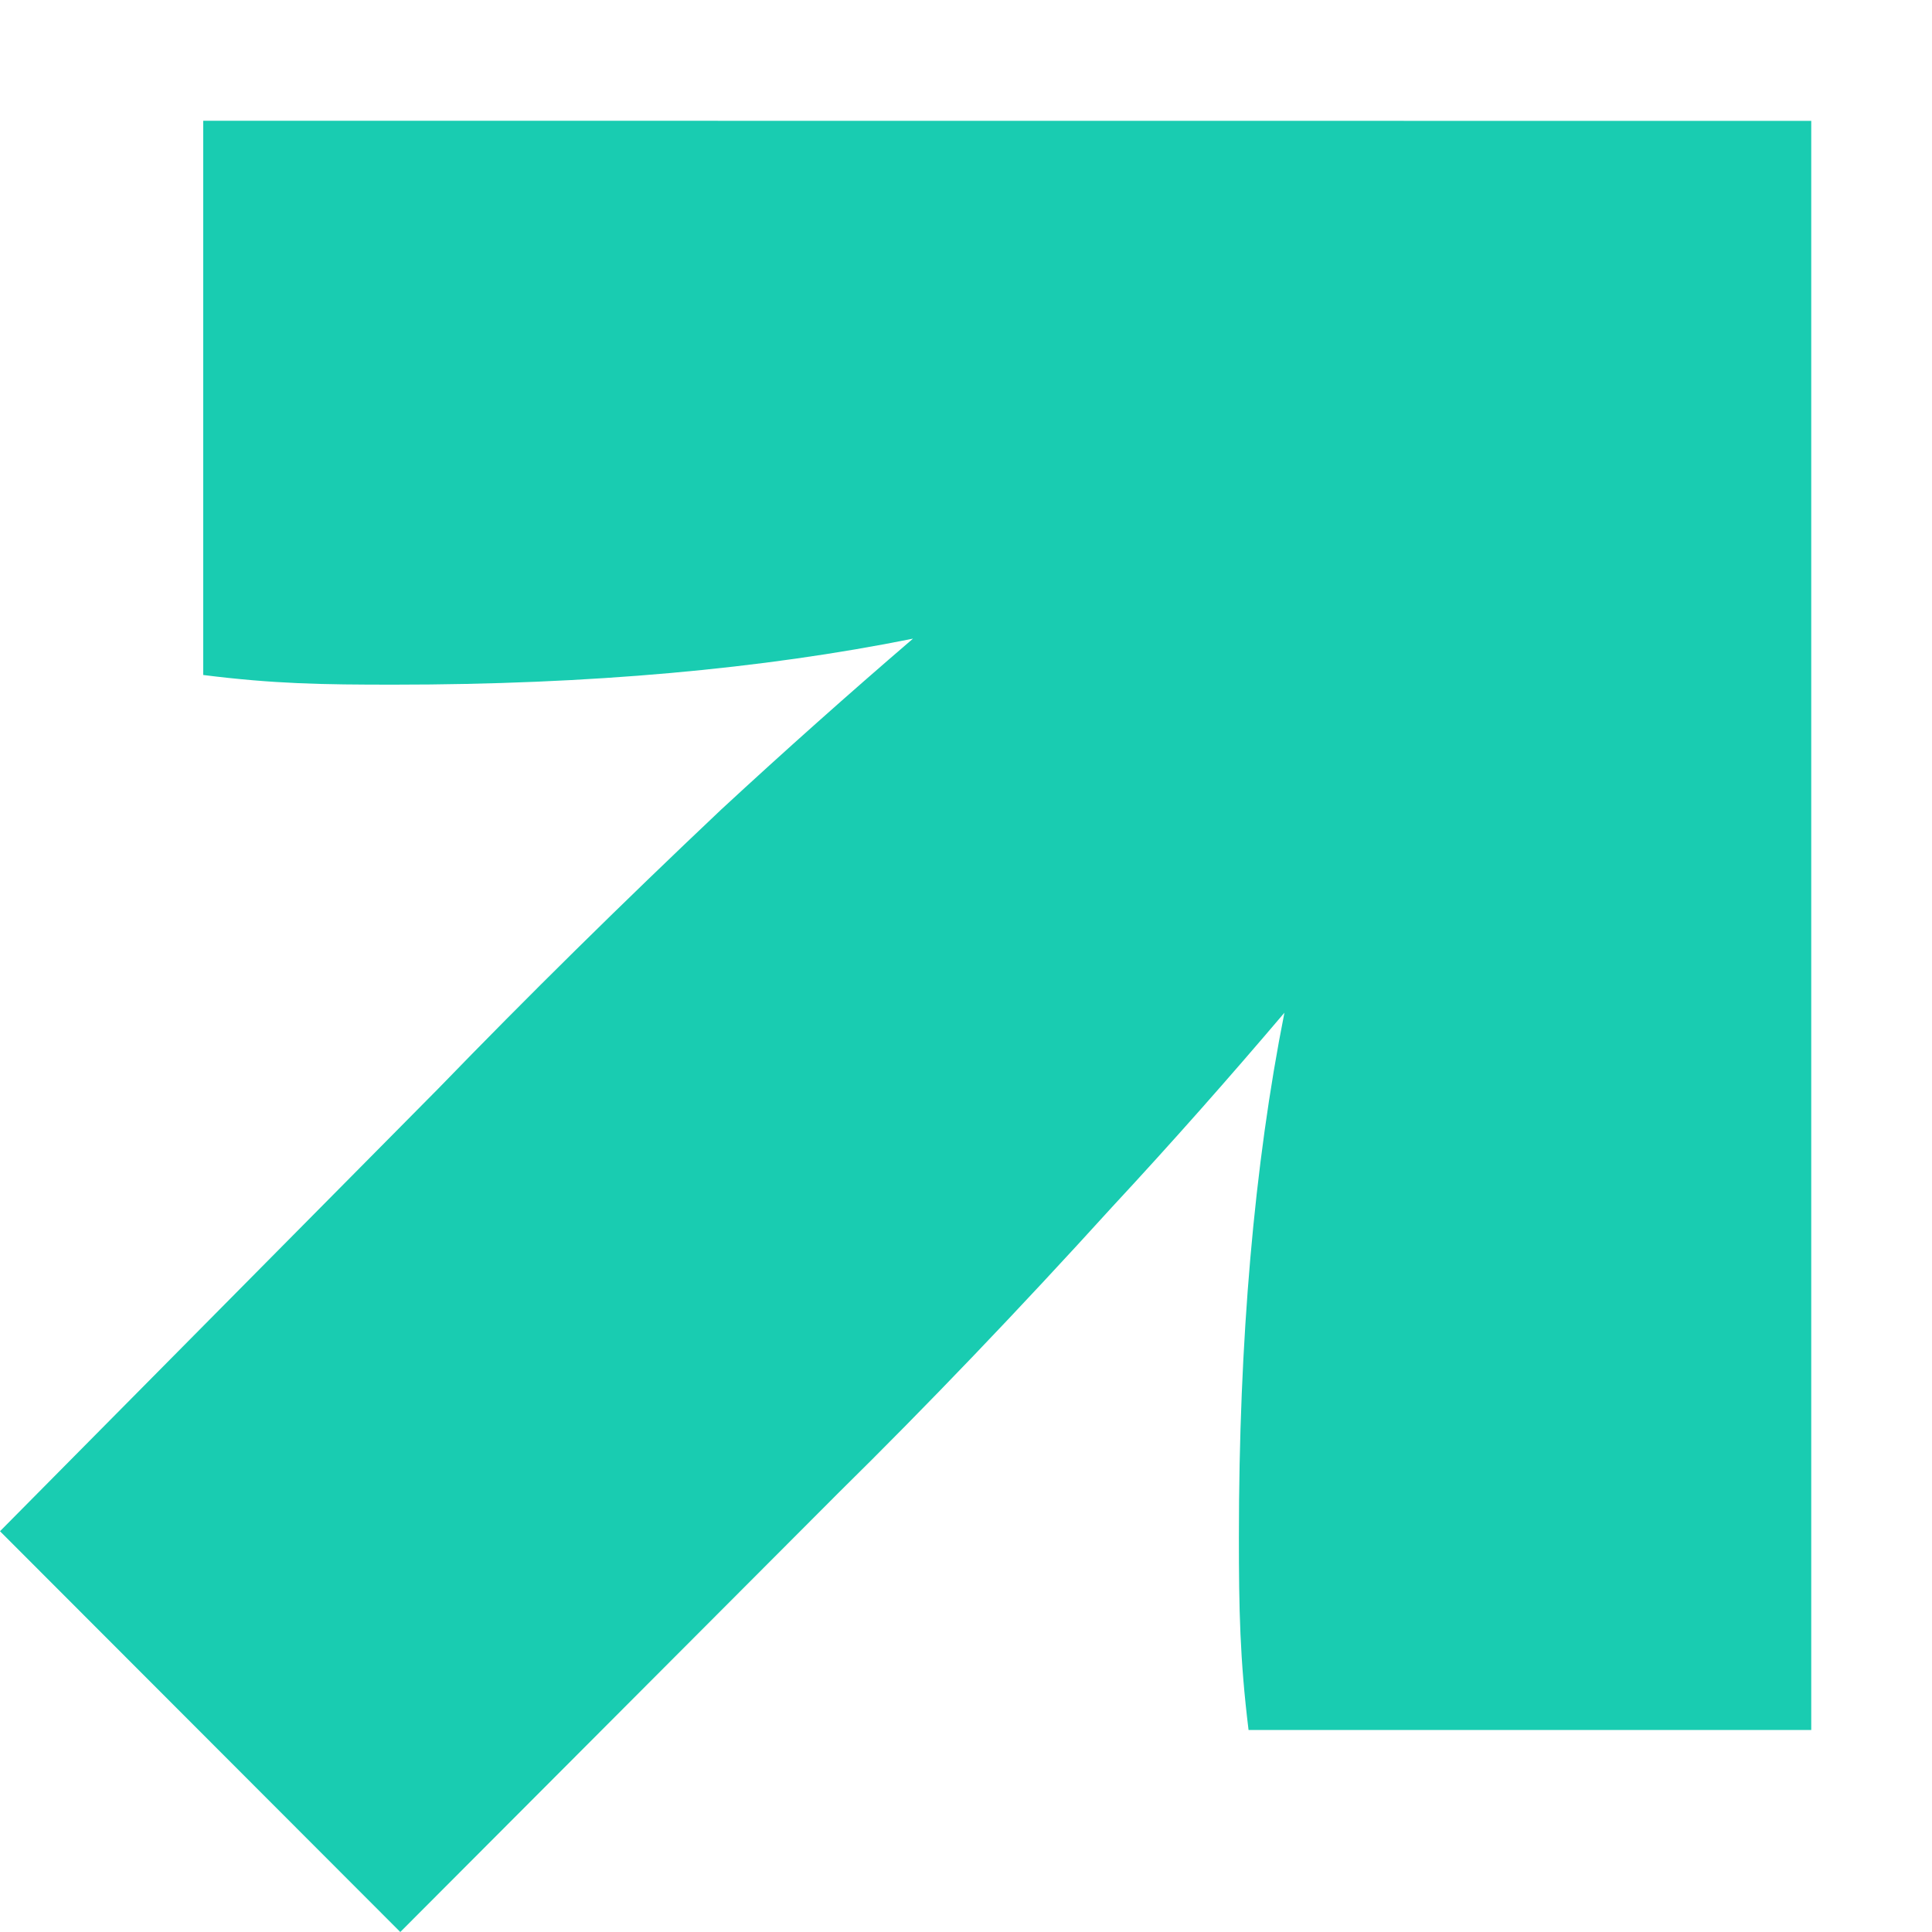
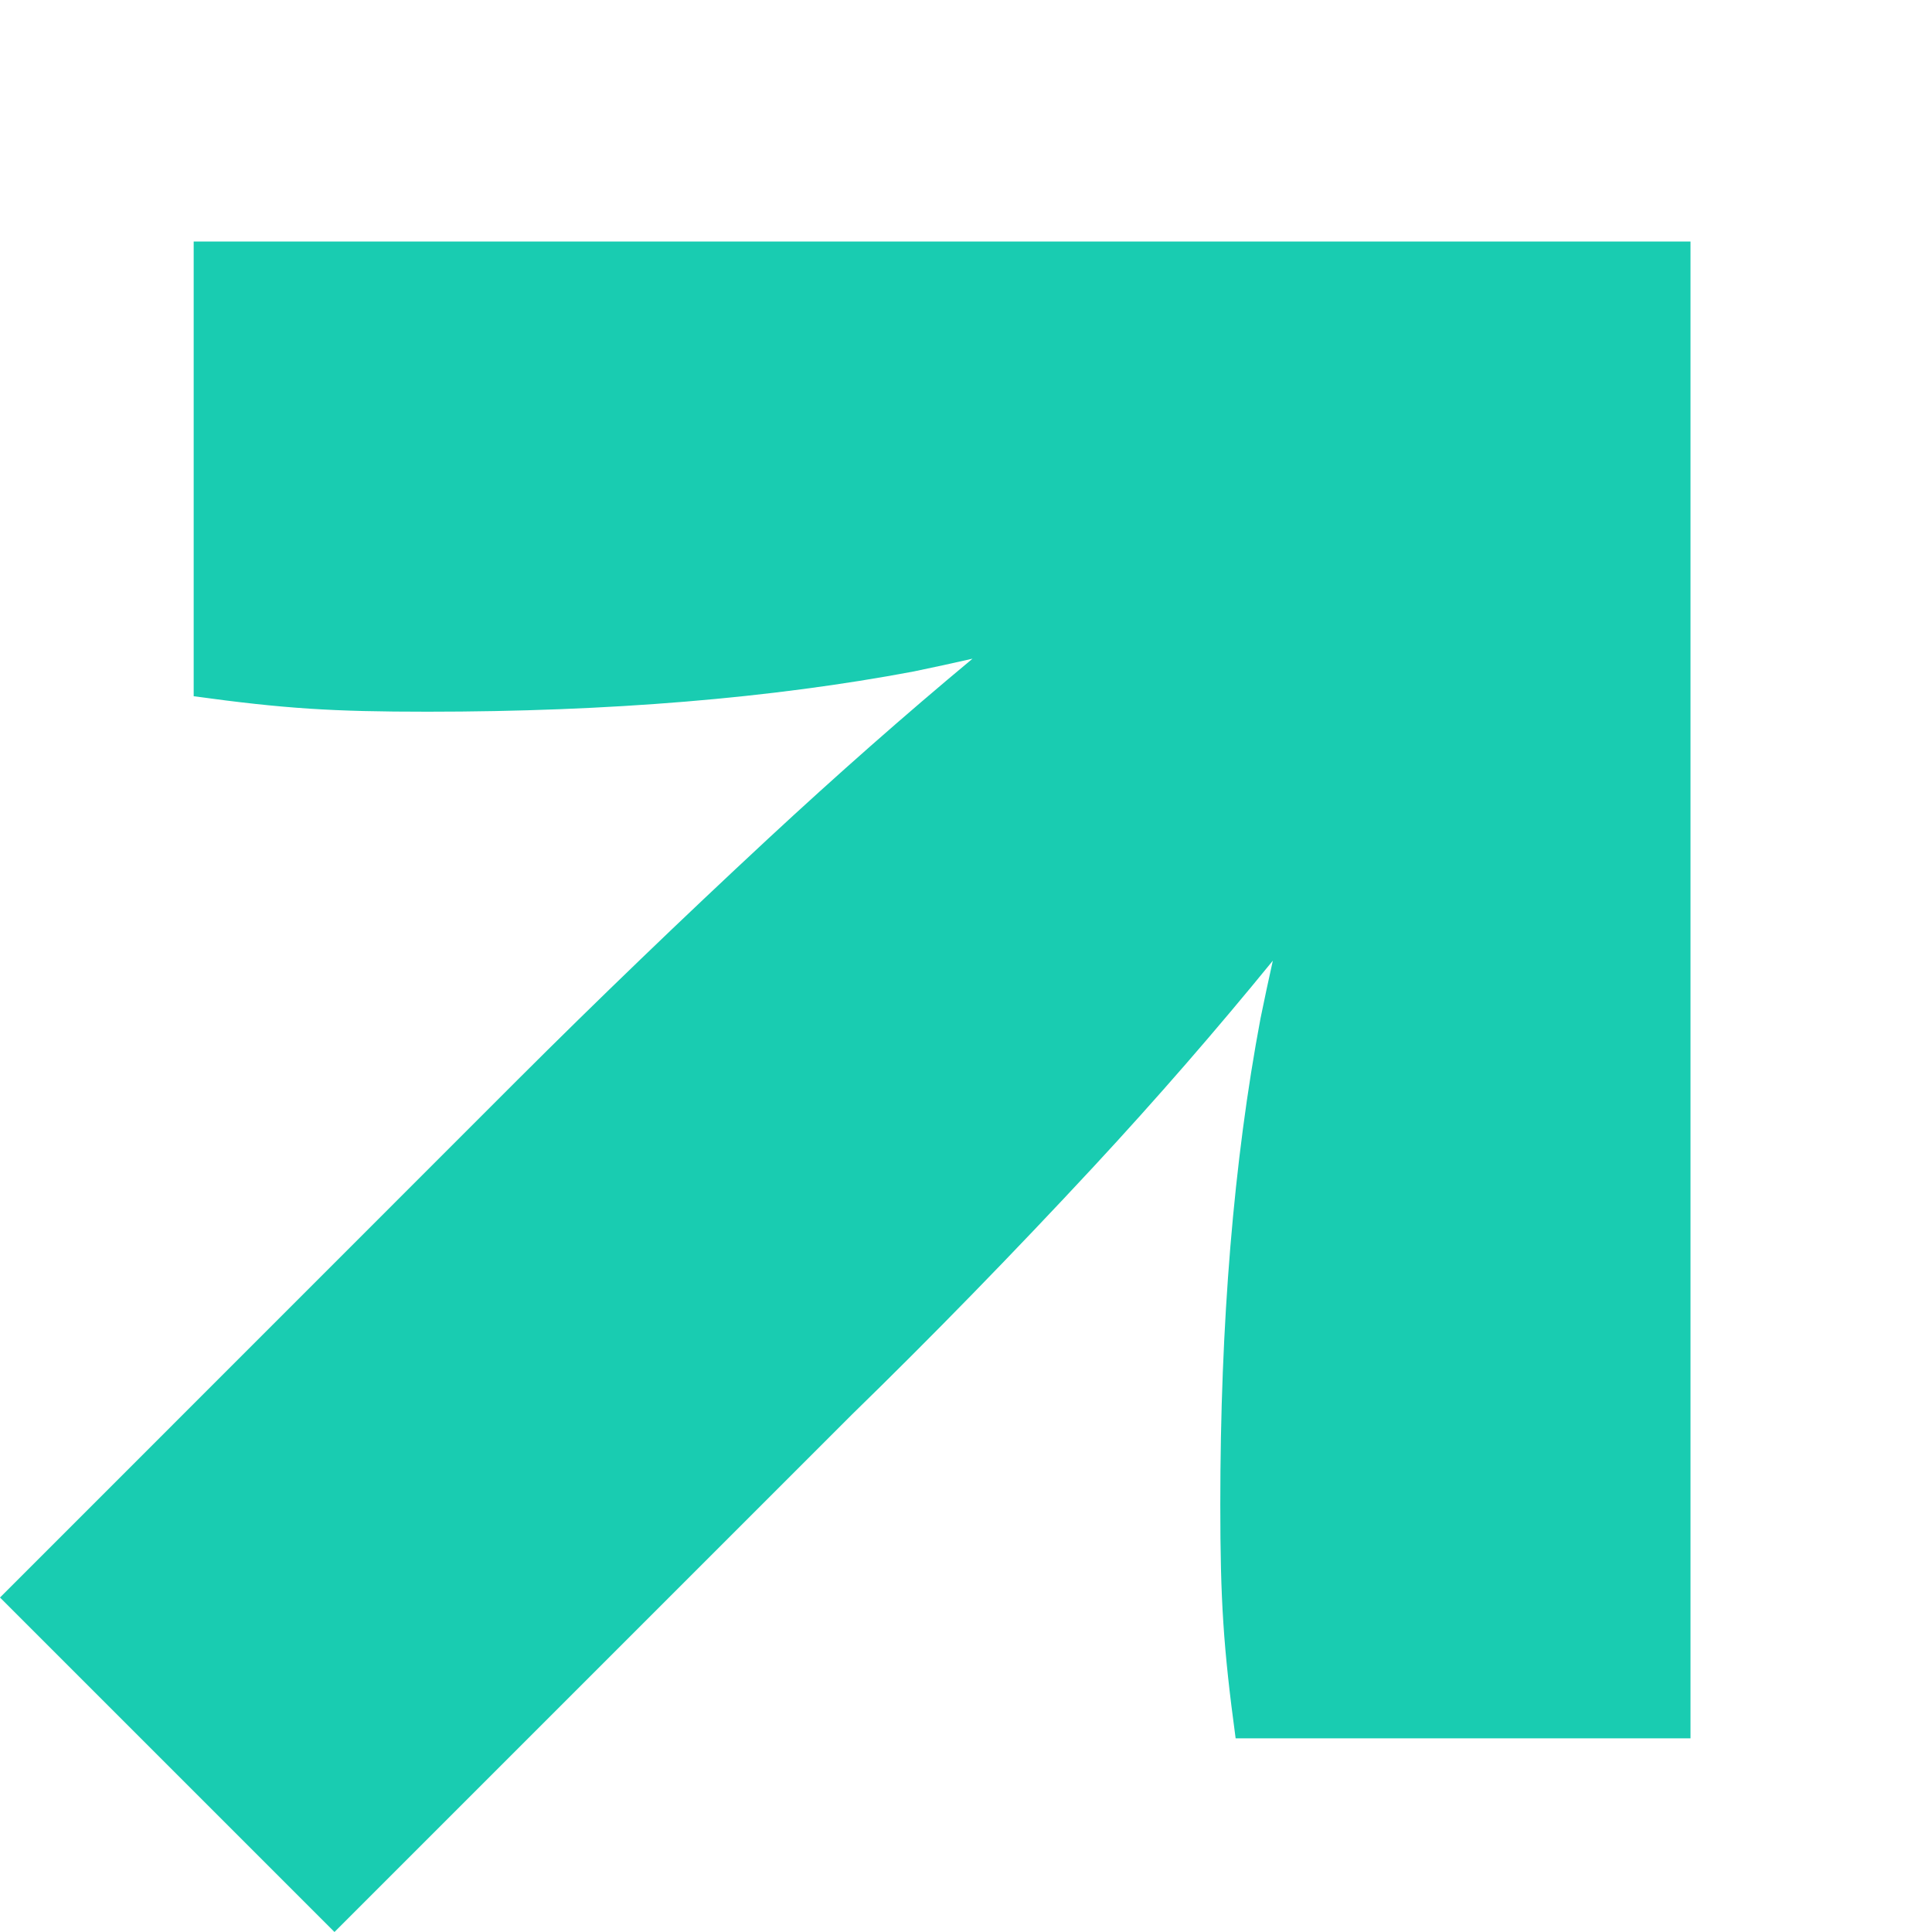
<svg xmlns="http://www.w3.org/2000/svg" width="16" height="16" viewBox="0 0 16 16" fill="none">
-   <path d="M15 1.001V14.327H10.34C10.268 13.741 10.26 13.323 10.26 12.734C10.26 11.096 10.387 9.647 10.637 8.387C10.181 8.924 9.706 9.462 9.208 9.998C8.436 10.848 7.682 11.636 6.945 12.362L3.315 16L0 12.681L3.63 9.015C4.367 8.254 5.148 7.484 5.972 6.705C6.502 6.215 7.031 5.744 7.561 5.289C6.315 5.54 4.882 5.67 3.262 5.67C2.67 5.67 2.272 5.664 1.683 5.59V1C6.159 1 10.525 1.001 15 1.001Z" fill="#19CCB1" />
+   <path d="M14 14.396H10.233C10.131 13.643 10.106 13.247 10.106 12.46C10.106 10.956 10.217 9.614 10.439 8.434C10.472 8.272 10.506 8.113 10.541 7.956C10.077 8.525 9.582 9.096 9.054 9.665C8.387 10.383 7.72 11.067 7.054 11.716L2.77 16L0 13.23L4.283 8.946C4.95 8.28 5.643 7.613 6.361 6.946C6.931 6.417 7.495 5.92 8.054 5.455C7.894 5.491 7.732 5.527 7.566 5.561C6.386 5.783 5.044 5.894 3.54 5.894C2.753 5.894 2.357 5.869 1.604 5.766V2H14V14.396Z" fill="#19CCB1" />
</svg>
